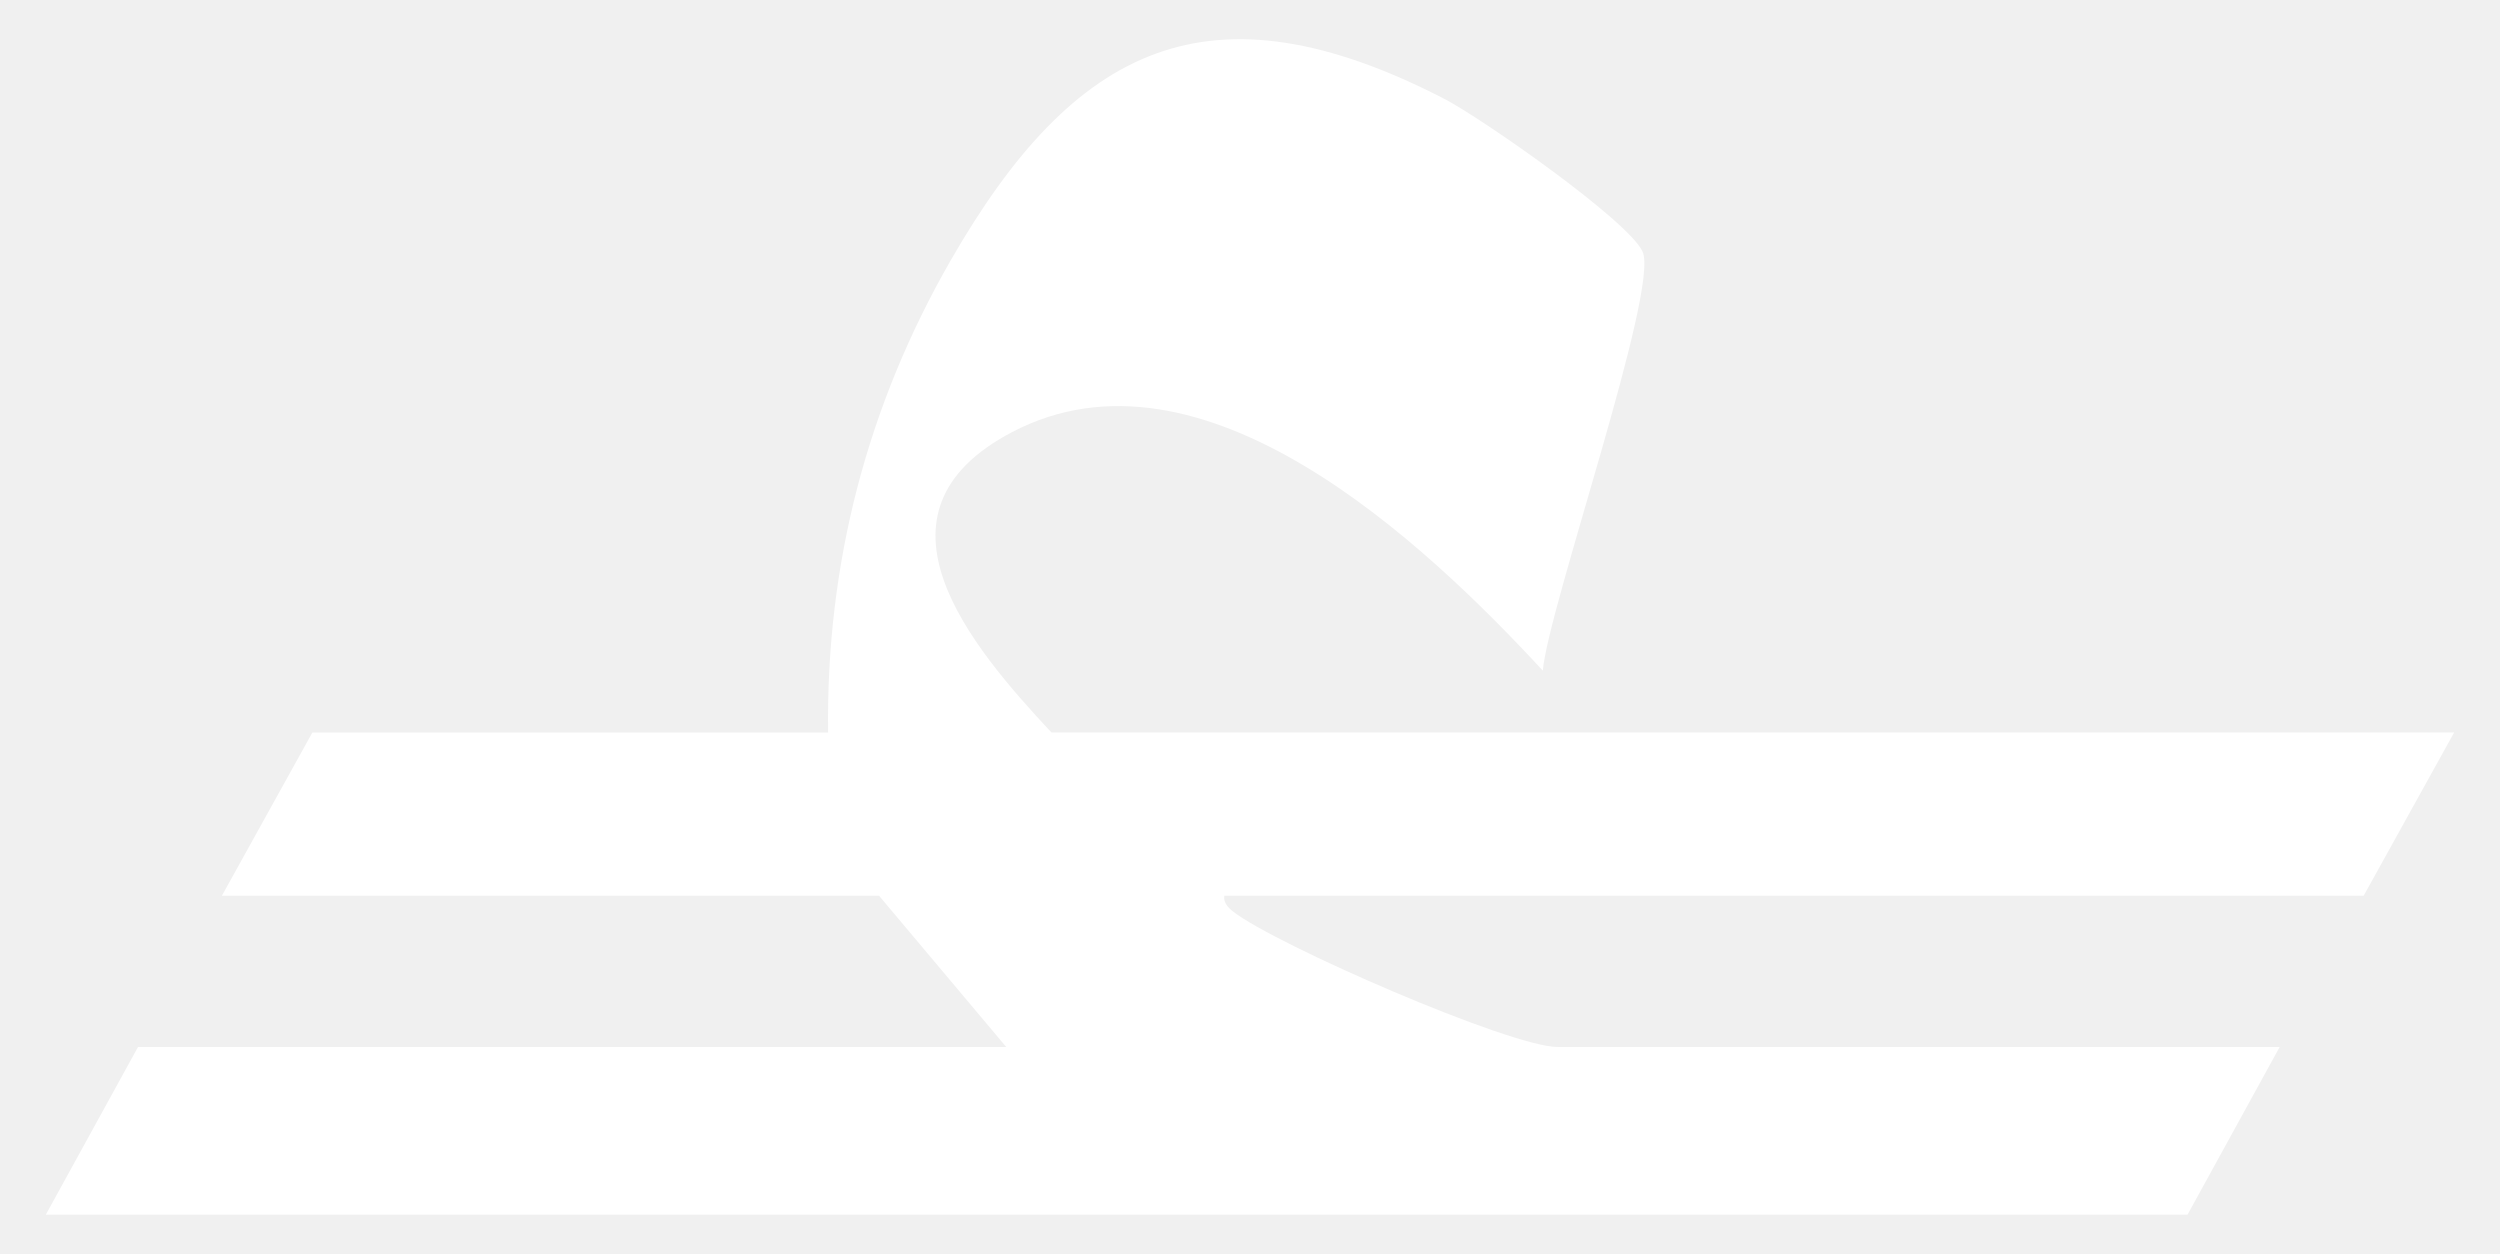
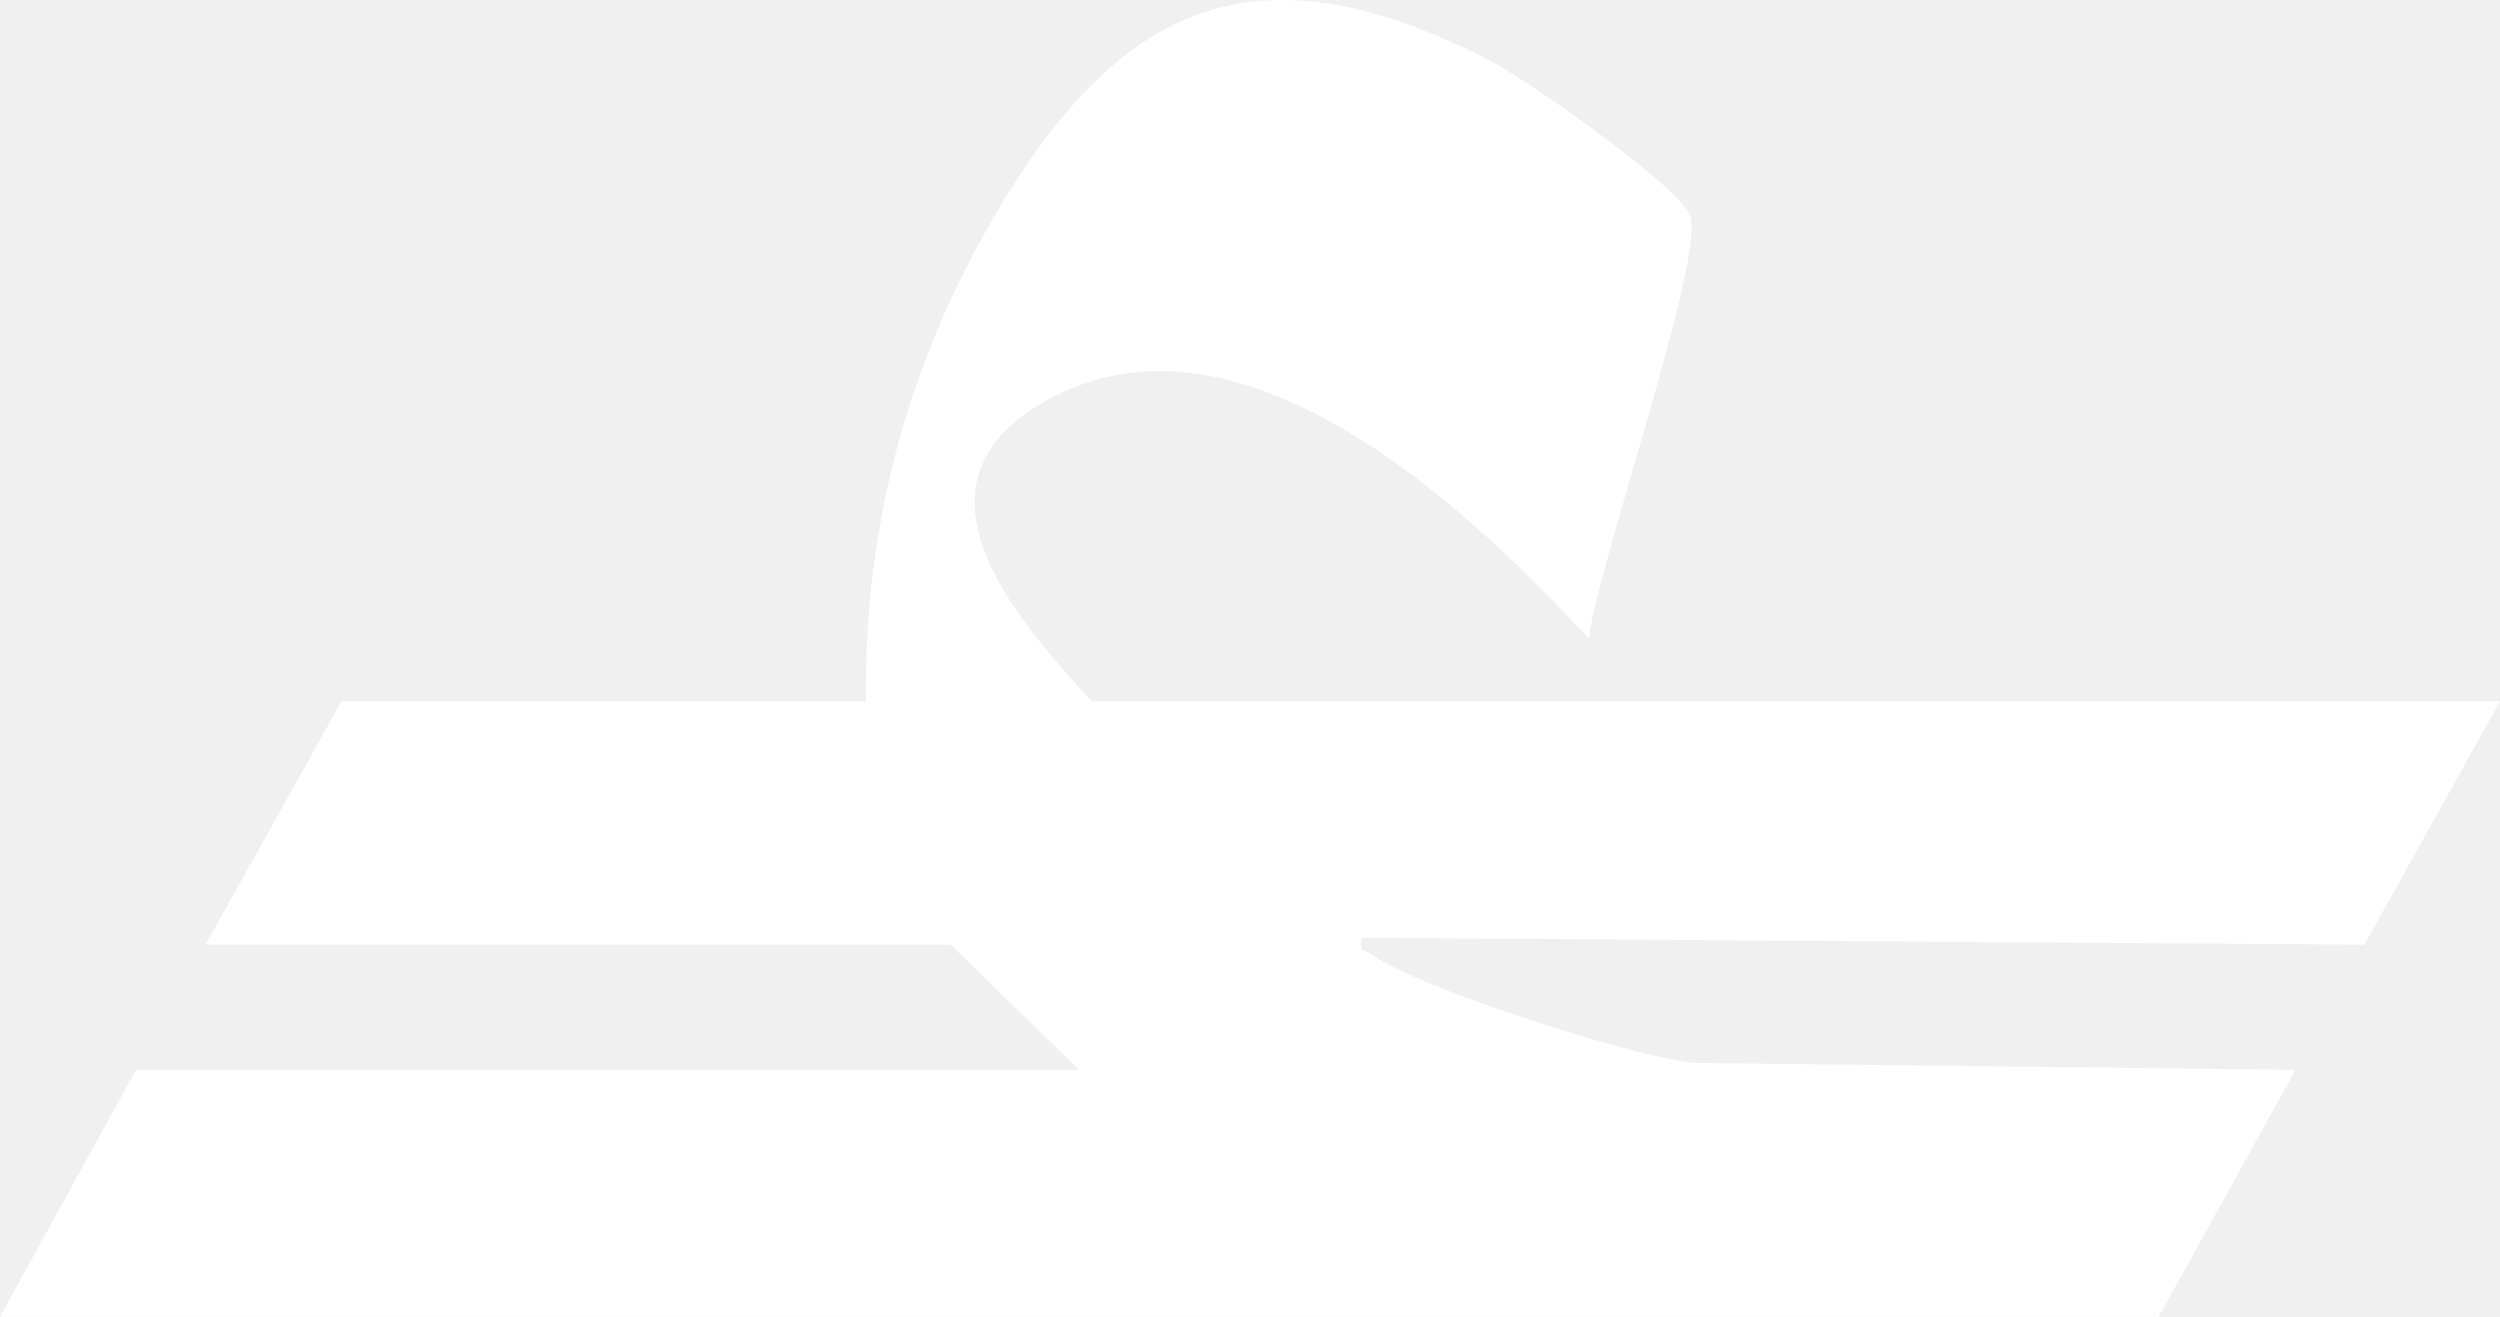
- <svg xmlns="http://www.w3.org/2000/svg" id="Layer_1" data-name="Layer 1" viewBox="0 0 729.6 365.93">
+ <svg xmlns="http://www.w3.org/2000/svg" id="Layer_1" data-name="Layer 1" viewBox="10.03 17.56 721.31 379.94">
  <defs>
    <style>
      .cls-1 {
        fill: #fff;
      }
    </style>
  </defs>
  <g id="RHhDp6">
-     <path class="cls-1" d="M241.67,213.77c-.63-49.2,11.44-95.41,35.76-137.75C313.47,13.28,353.02-6.48,421.55,28.87c10.67,5.5,53.6,35.43,57.81,44.54,5.03,10.87-27.48,103.87-29.11,122.3-34.69-37.51-99.37-98.66-154.85-69.62-45.05,23.58-12.02,62.54,11.46,87.68h409.36l-26.41,47.64h-332.5c-.31,1.8.87,3.3,2.53,4.6,12.44,9.72,80.97,39.54,94.75,39.54h210.71l-26.89,48.94H13.37l26.91-48.94h253.38l-37.11-44.13H64.75l26.41-47.64h150.51Z" />
+     <path class="cls-1" d="M259.9,219.89c-.63-49.2,11.44-95.41,35.76-137.75C331.7,19.4,371.24-.36,439.78,34.99c10.67,5.5,53.6,35.43,57.81,44.54,5.03,10.87-27.48,103.87-29.11,122.3-34.69-37.51-99.37-98.66-154.85-69.62-45.05,23.58-12.02,62.54,11.46,87.68h406.25l-39.14,70.23-289.2-2c-1.11,4.66.87,3.3,2.53,4.6,12.44,9.72,80.97,31.54,94.75,31.54l172.05,1.99-39.49,71.25H10.03l39.24-71.24h272.14l-37.11-36.13H69.33l39.23-70.23h151.33Z" />
  </g>
</svg>
